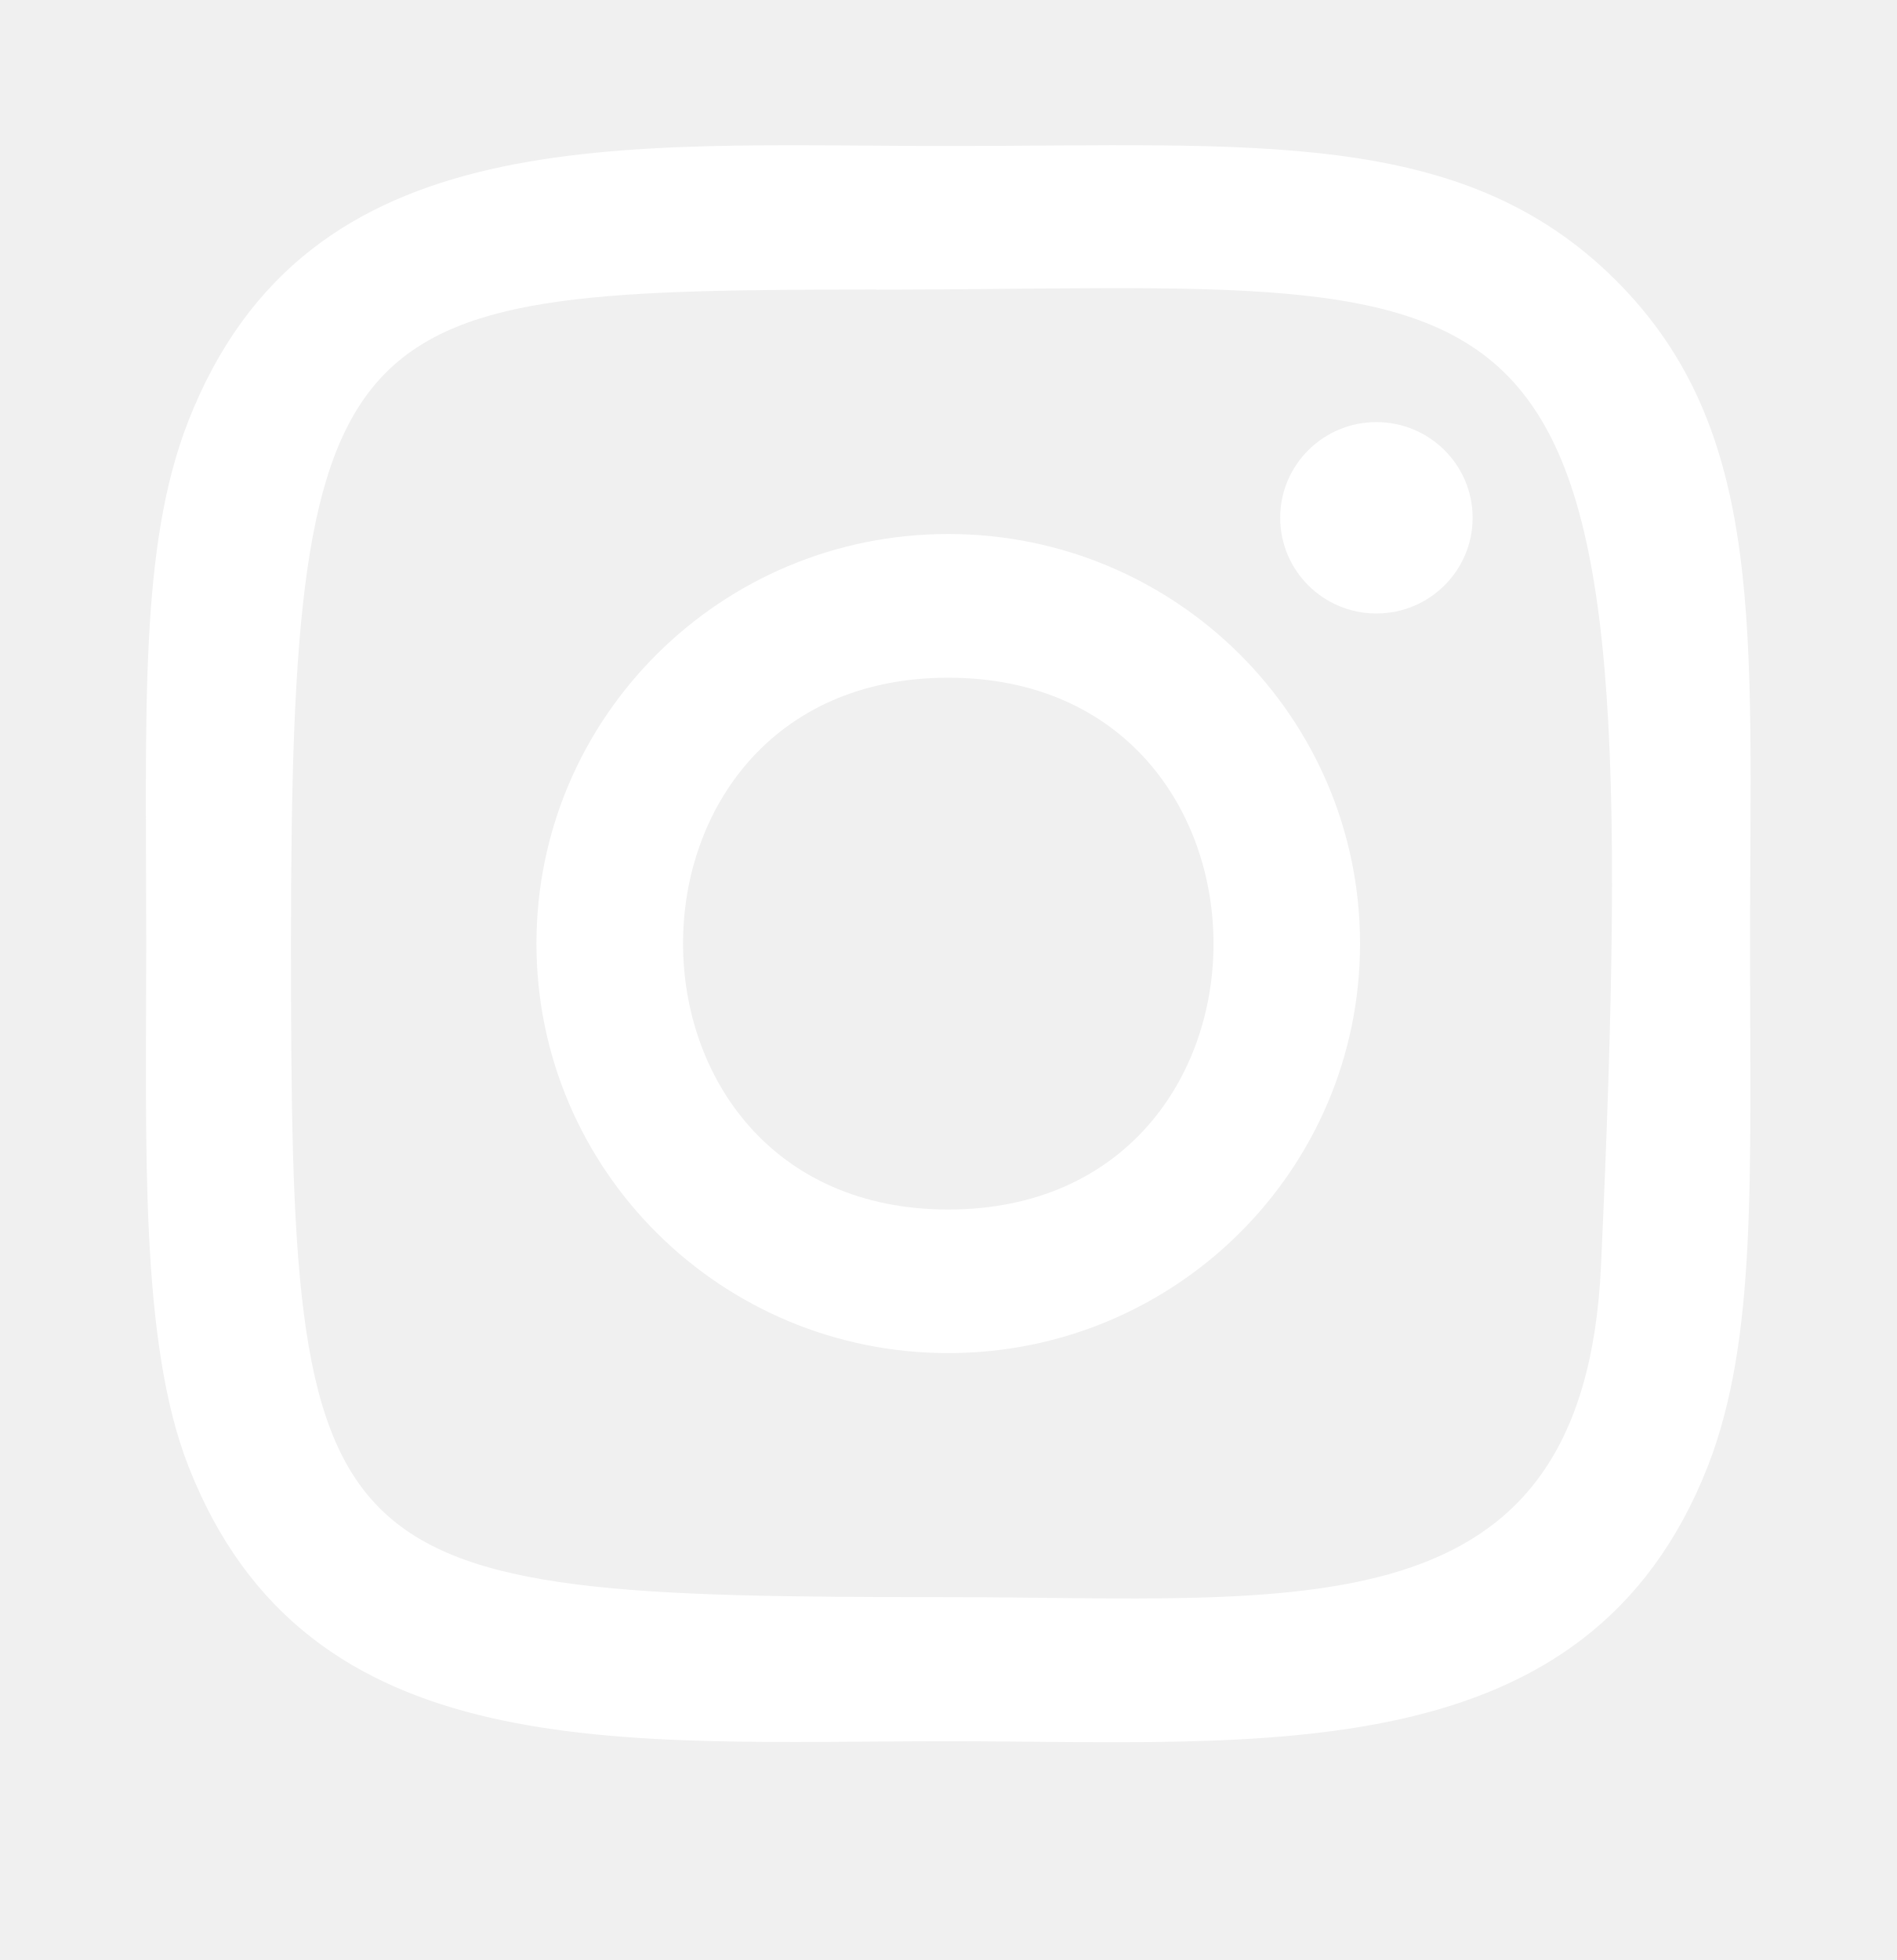
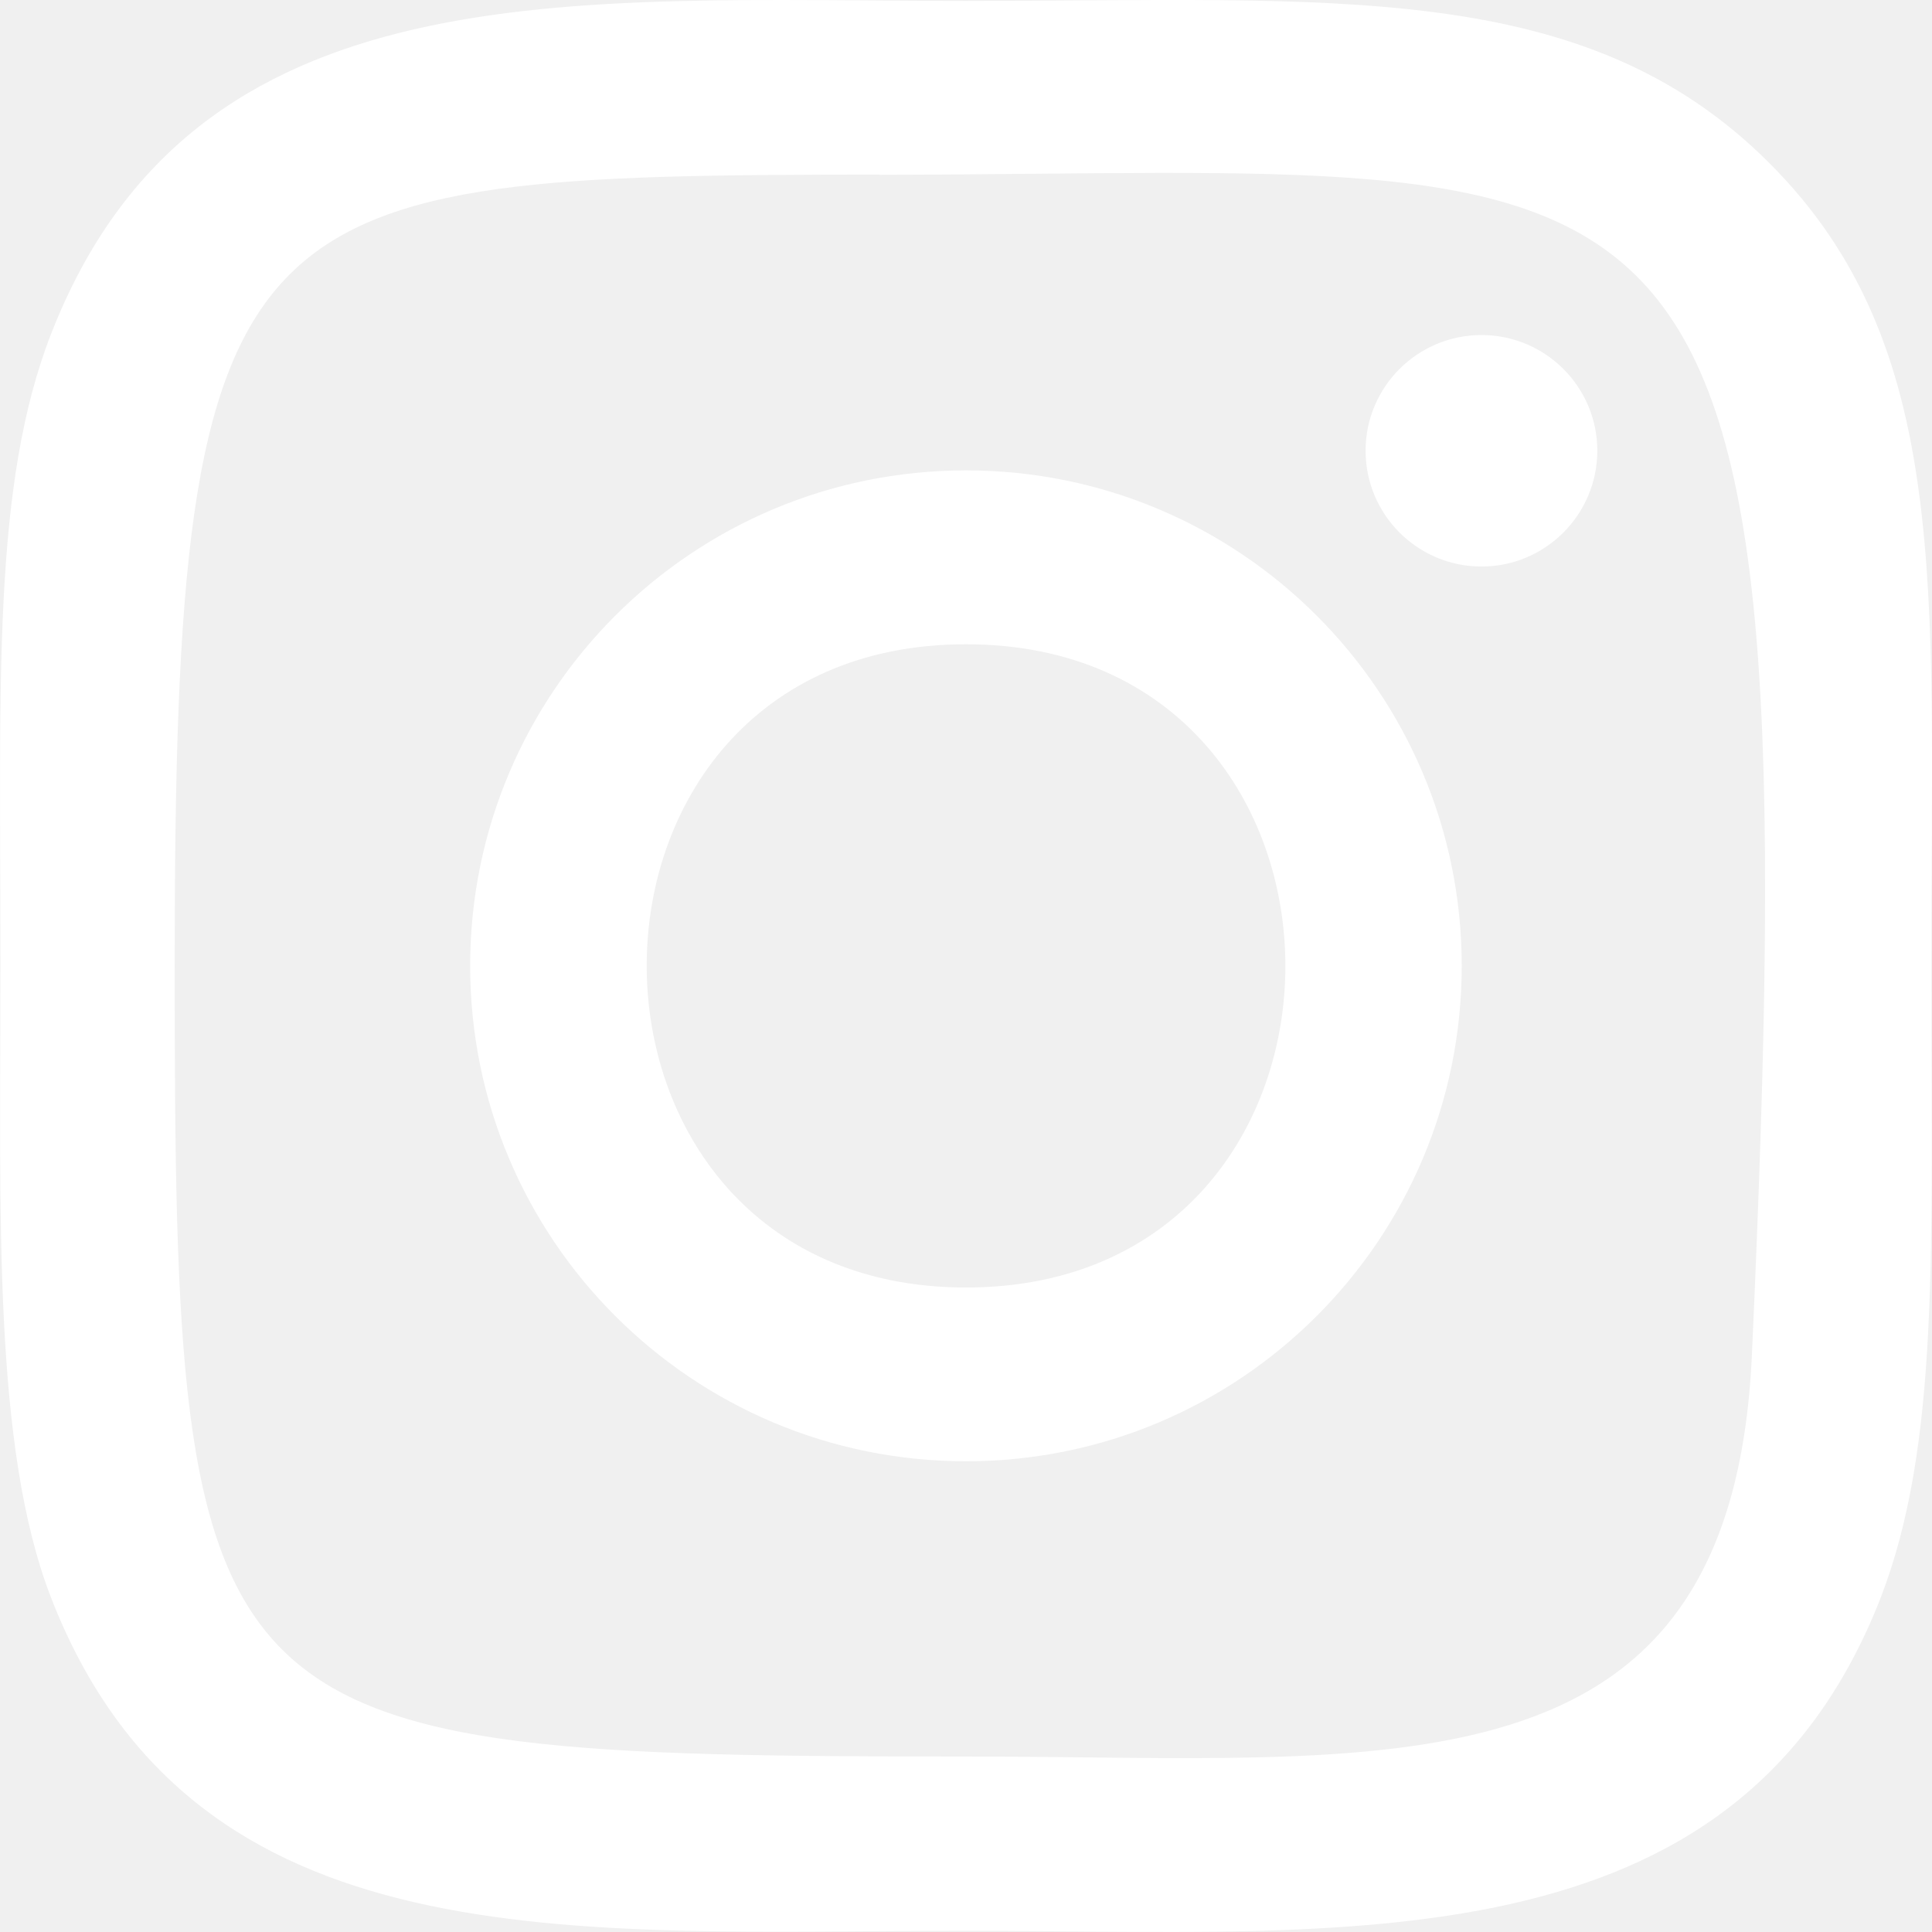
- <svg xmlns="http://www.w3.org/2000/svg" width="30" height="31" viewBox="0 0 30 31" fill="none">
-   <path d="M15 2.309C9.802 2.309 4.865 1.849 2.979 6.66C2.2 8.648 2.313 11.229 2.313 14.924C2.313 18.167 2.209 21.215 2.979 23.187C4.861 28.001 9.837 27.54 14.998 27.54C19.976 27.54 25.109 28.055 27.017 23.187C27.797 21.179 27.683 18.637 27.683 14.924C27.683 9.996 27.956 6.814 25.552 4.425C23.119 2.005 19.827 2.309 14.995 2.309H15ZM13.864 4.582C24.708 4.565 26.088 3.366 25.326 20.018C25.056 25.907 20.546 25.261 15.002 25.261C4.894 25.261 4.603 24.973 4.603 14.918C4.603 4.747 5.405 4.588 13.864 4.579V4.582ZM21.773 6.676C20.932 6.676 20.251 7.354 20.251 8.189C20.251 9.025 20.932 9.703 21.773 9.703C22.613 9.703 23.295 9.025 23.295 8.189C23.295 7.354 22.613 6.676 21.773 6.676ZM15 8.446C11.402 8.446 8.486 11.347 8.486 14.924C8.486 18.502 11.402 21.401 15 21.401C18.598 21.401 21.514 18.502 21.514 14.924C21.514 11.347 18.598 8.446 15 8.446ZM15 10.719C20.591 10.719 20.599 19.13 15 19.13C9.411 19.13 9.402 10.719 15 10.719Z" fill="white" />
+ <svg xmlns="http://www.w3.org/2000/svg" width="17" height="17" viewBox="0 0 17 17" fill="none">
+   <path d="M8.5 0.008C5.019 0.008 1.713 -0.301 0.45 2.937C-0.072 4.275 0.004 6.012 0.004 8.499C0.004 10.681 -0.066 12.733 0.45 14.06C1.71 17.3 5.043 16.989 8.498 16.989C11.832 16.989 15.27 17.336 16.548 14.06C17.07 12.709 16.994 10.998 16.994 8.499C16.994 5.182 17.177 3.041 15.567 1.433C13.937 -0.196 11.732 0.008 8.496 0.008H8.5ZM7.739 1.538C15.001 1.527 15.925 0.72 15.415 11.927C15.234 15.89 12.214 15.456 8.501 15.456C1.732 15.456 1.537 15.262 1.537 8.495C1.537 1.649 2.074 1.542 7.739 1.536V1.538ZM13.036 2.948C12.473 2.948 12.016 3.404 12.016 3.966C12.016 4.528 12.473 4.985 13.036 4.985C13.598 4.985 14.055 4.528 14.055 3.966C14.055 3.404 13.598 2.948 13.036 2.948ZM8.5 4.139C6.091 4.139 4.137 6.091 4.137 8.499C4.137 10.906 6.091 12.858 8.5 12.858C10.91 12.858 12.862 10.906 12.862 8.499C12.862 6.091 10.91 4.139 8.5 4.139ZM8.5 5.669C12.245 5.669 12.249 11.329 8.5 11.329C4.757 11.329 4.751 5.669 8.5 5.669Z" fill="white" />
</svg>
